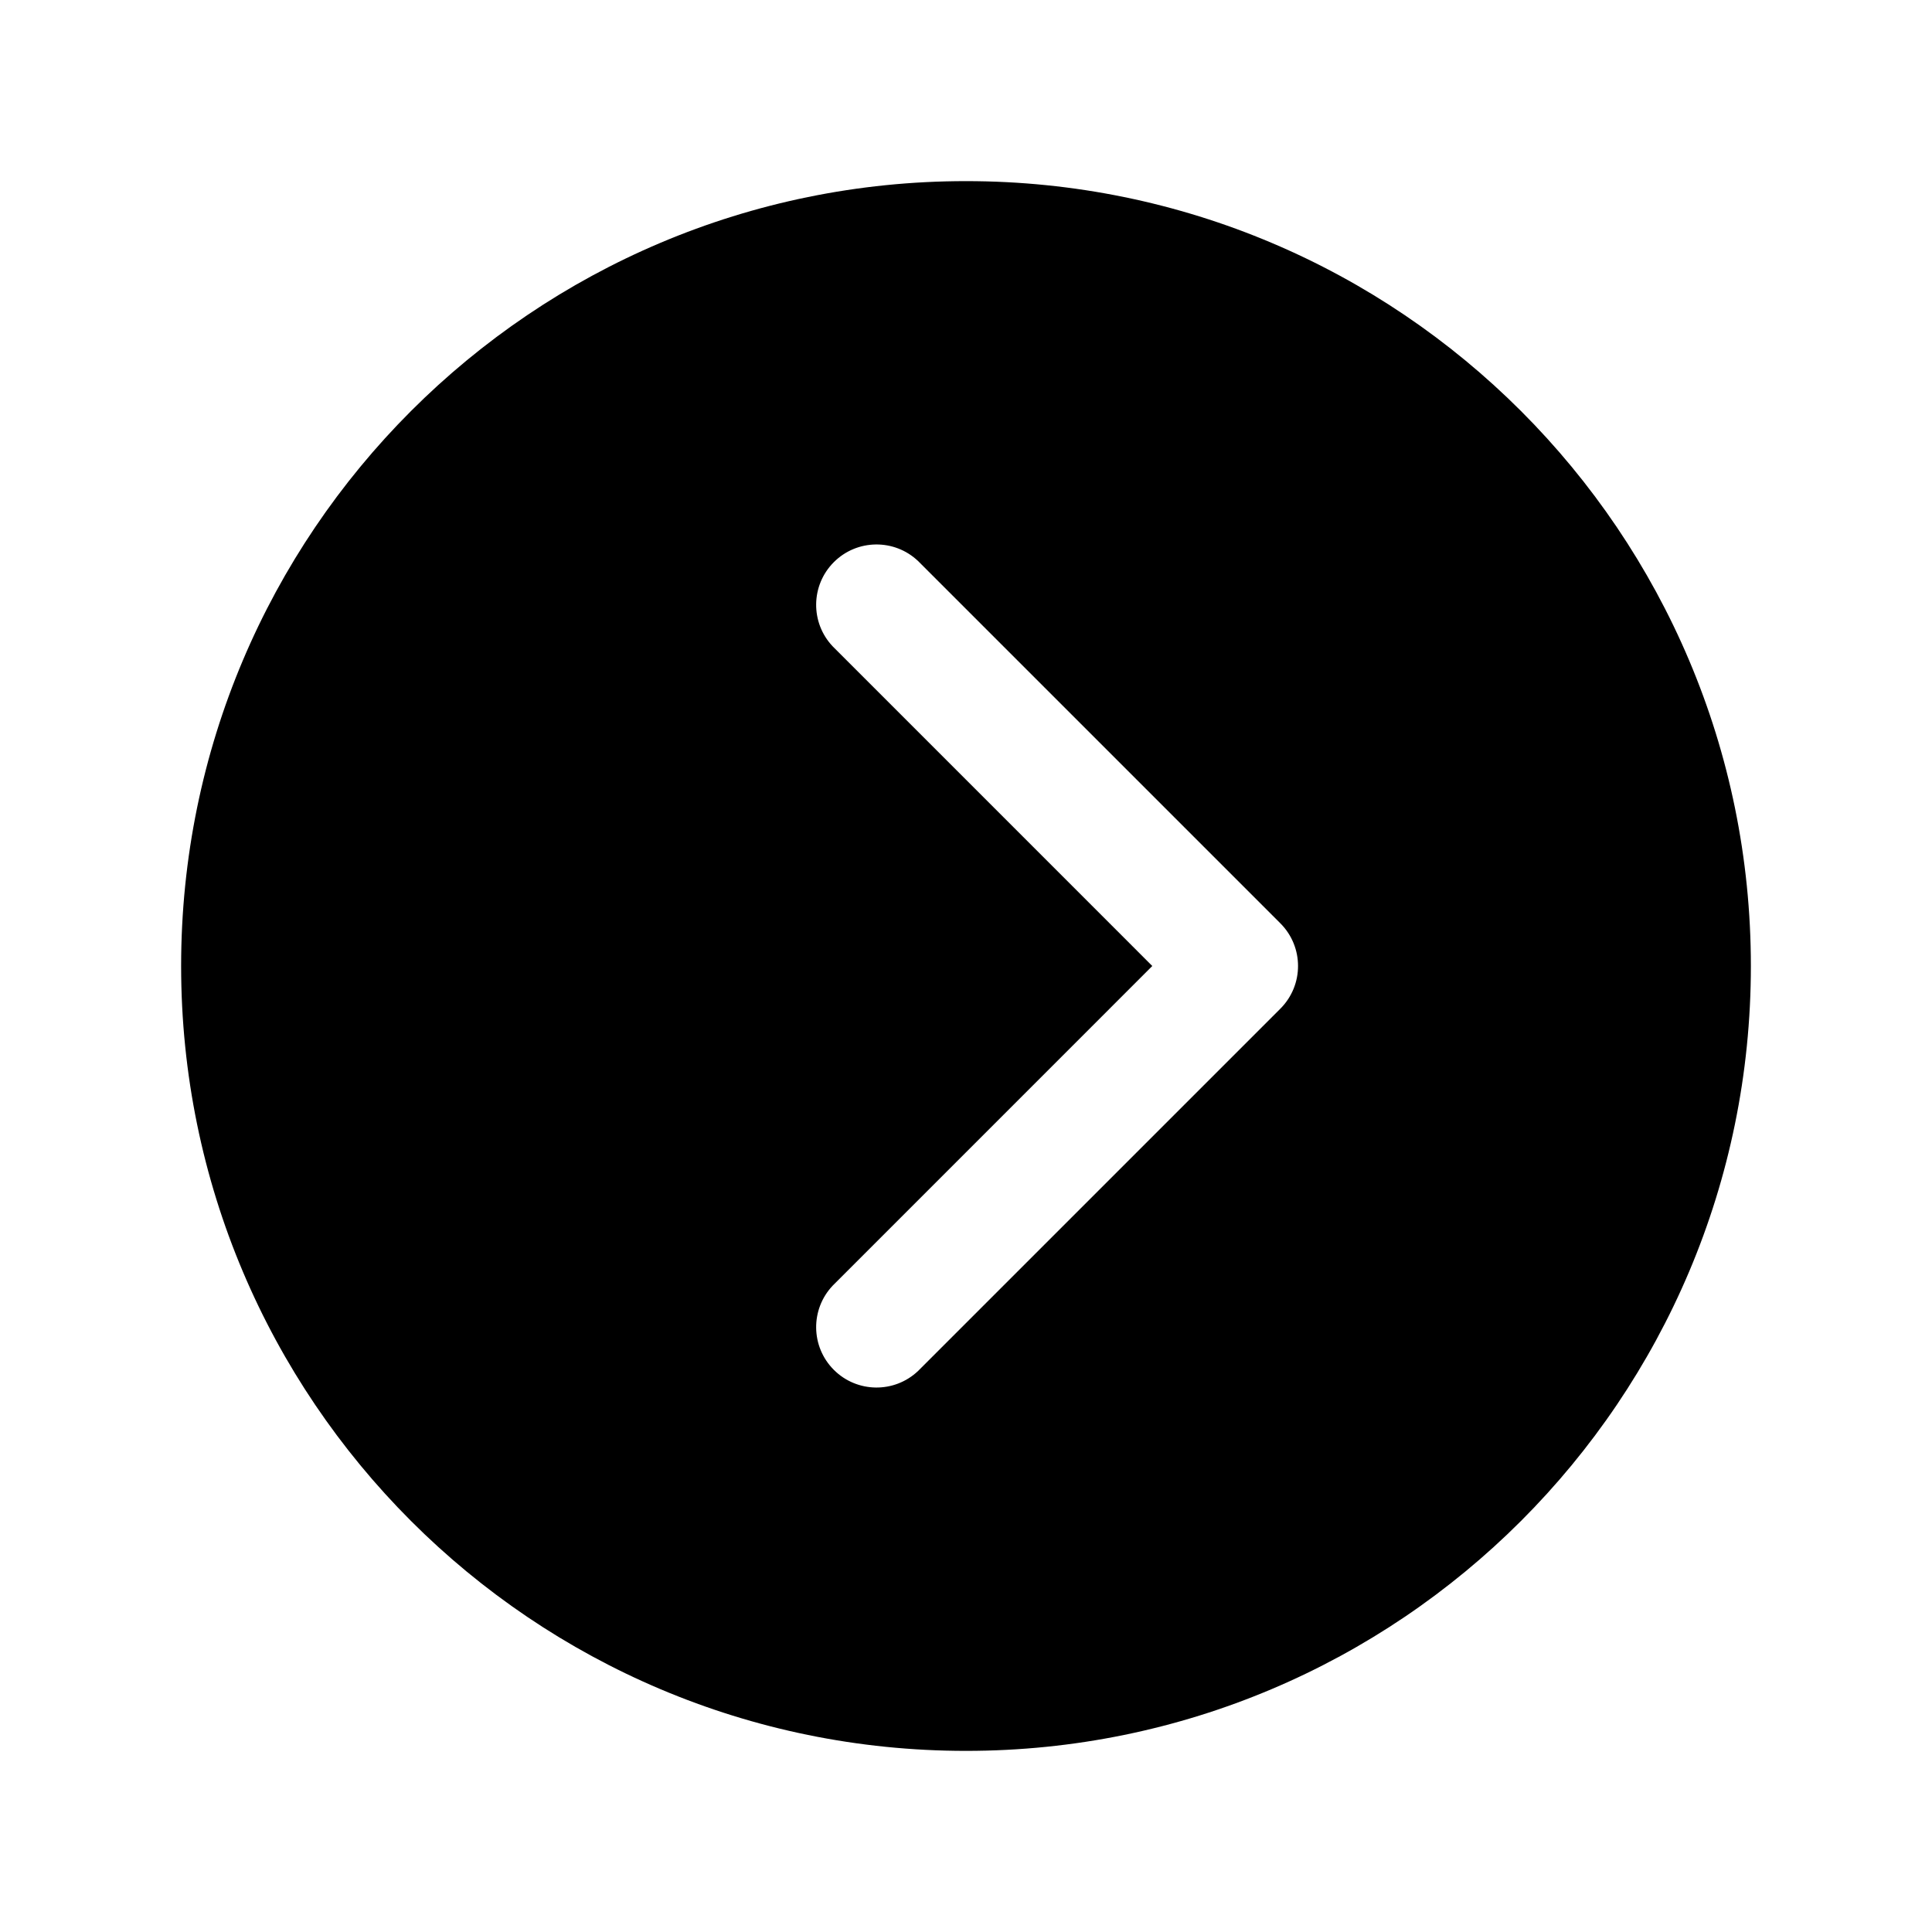
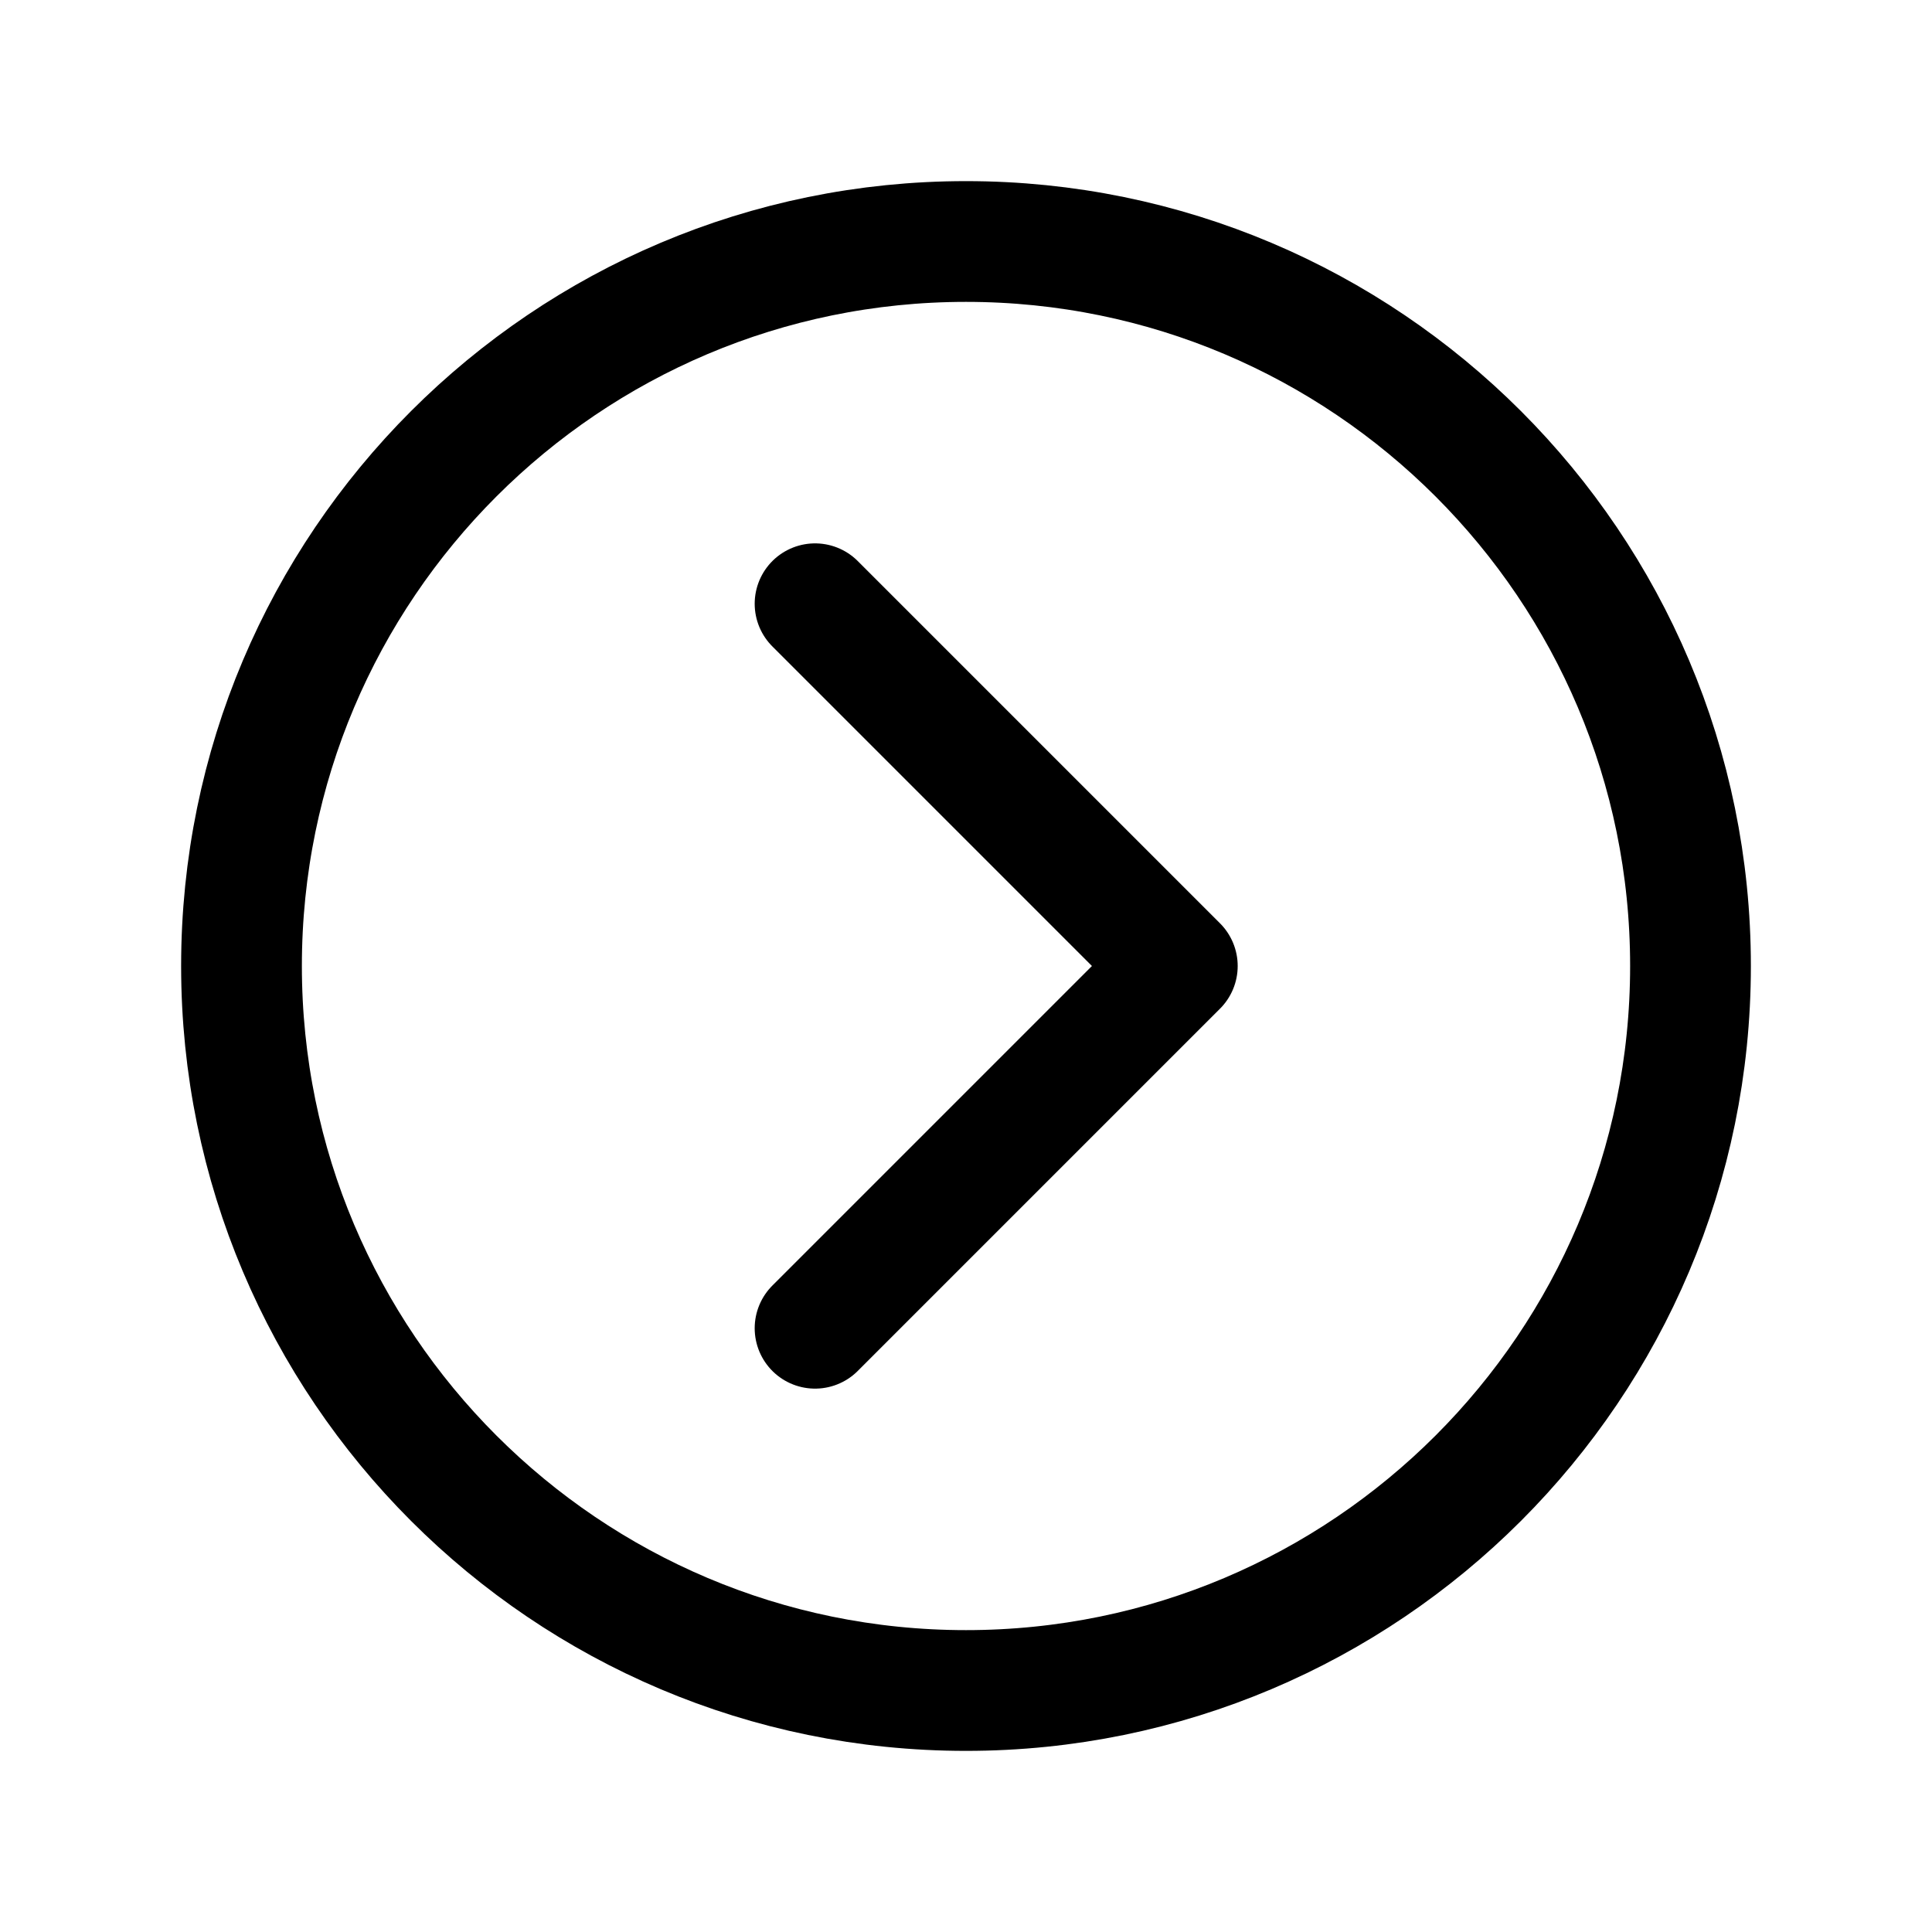
<svg xmlns="http://www.w3.org/2000/svg" width="512" height="512" viewBox="0 0 512 512">
-   <path d="M48,256c0,114.87,93.13,208,208,208s208-93.13,208-208S370.87,48,256,48,48,141.13,48,256Zm257.37,0-84.68-84.69a16,16,0,0,1,22.62-22.62l96,96a16,16,0,0,1,0,22.62l-96,96a16,16,0,0,1-22.62-22.62Z" />
+   <path d="M64,256c0,106,86,192,192,192s192-86,192-192S362,64,256,64,64,150,64,256Z" style="fill:none;stroke:#000;stroke-miterlimit:10;stroke-width:32px" />
+   <polyline points="216 352 312 256 216 160" style="fill:none;stroke:#000;stroke-linecap:round;stroke-linejoin:round;stroke-width:32px" />
</svg>
